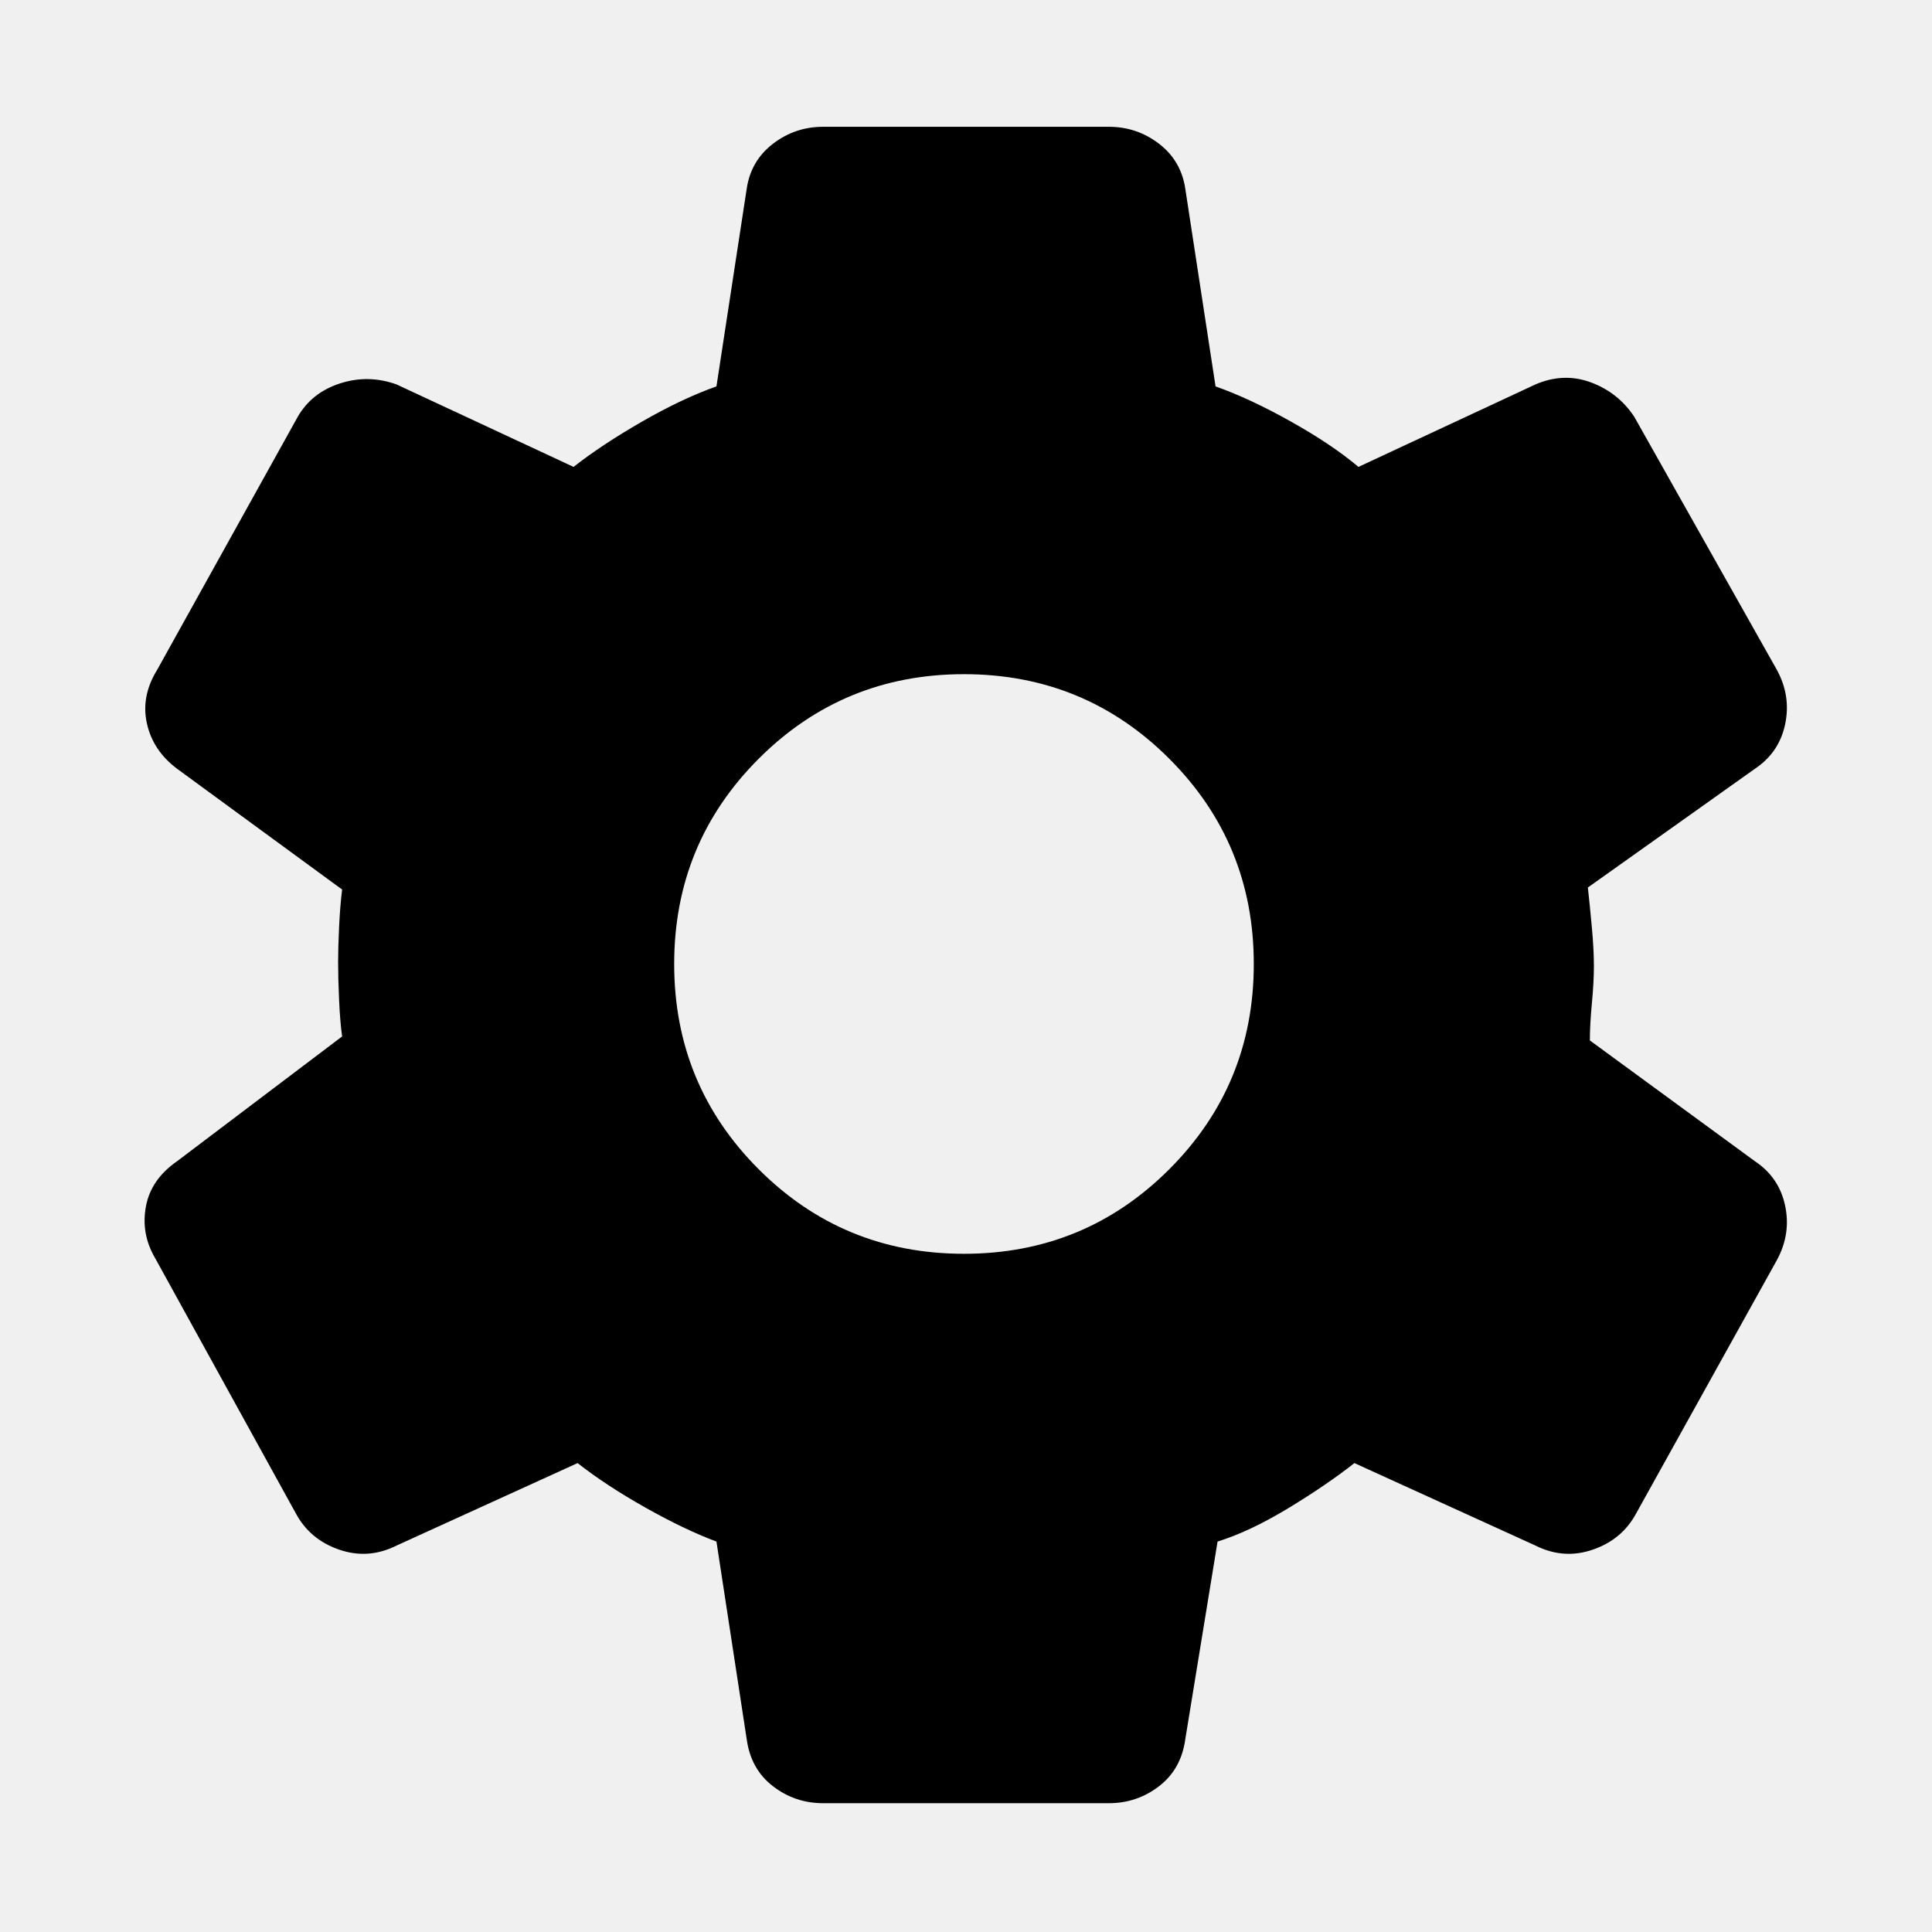
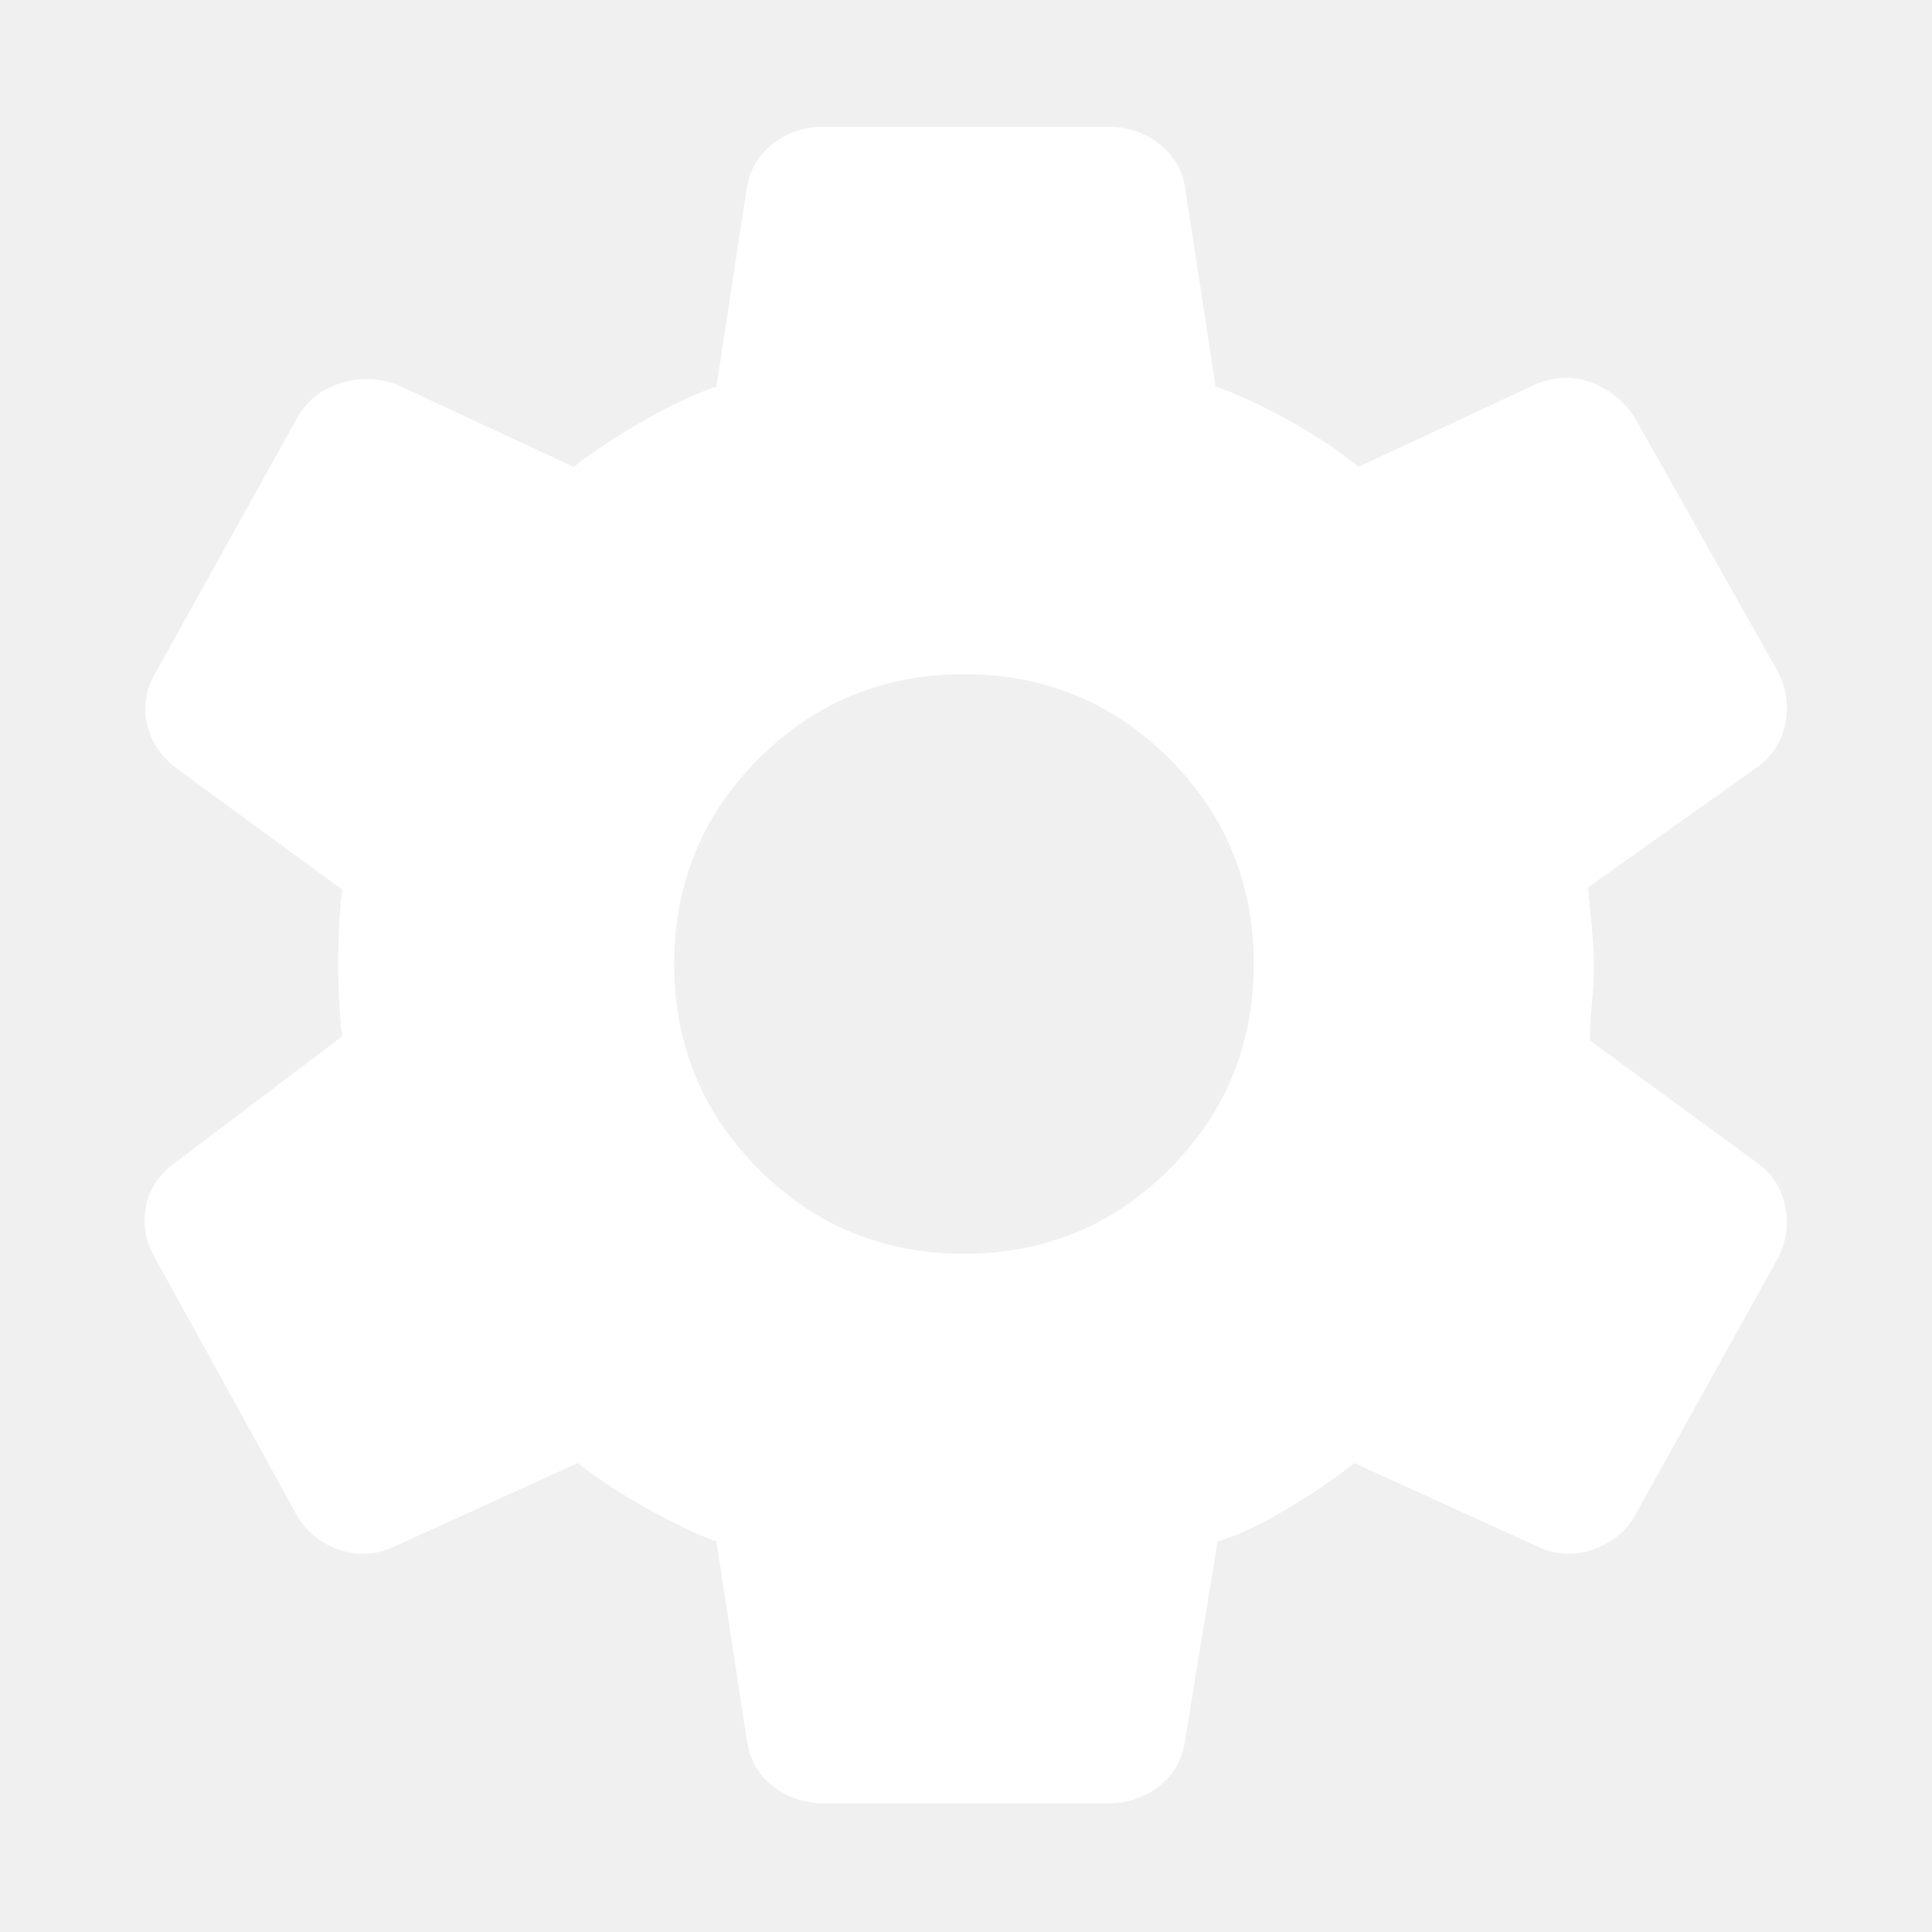
- <svg xmlns="http://www.w3.org/2000/svg" height="24px" viewBox="0 -960 960 960" width="24px" fill="#000000">
+ <svg xmlns="http://www.w3.org/2000/svg" height="24px" viewBox="0 -960 960 960" width="24px" fill="white">
  <path d="M409-64q-14 0-25-8.5T371-96l-15-98q-16-6-35.5-17T287-233l-90 41q-14 7-28.5 2T147-208L77-335q-7-12-4.5-25.5T88-383l82-62q-1-7-1.5-18t-.5-19q0-7 .5-17.5T170-518l-82-60q-12-9-15-22.5t5-26.5l70-126q7-12 21-16.5t28 .5l88 41q14-11 34-22.5t37-17.5l15-98q2-14 13-22.5t25-8.5h142q14 0 25 8.5t13 22.5l15 98q17 6 37.5 17.5T675-728l88-41q14-6 27.5-1t21.5 17l71 126q7 13 4 27t-15 22l-83 59q1 9 2 20t1 19q0 8-1 18.5t-1 18.5l82 60q12 8 15 22t-4 27l-70 126q-7 13-21.5 18t-28.5-2l-90-41q-14 11-33 22.5T605-194l-16 98q-2 15-13 23.5T551-64H409Zm70-273q60 0 102-42t42-102q0-60-42-102t-102-42q-60 0-102 42t-42 102q0 60 42 102t102 42Z" />
</svg>
